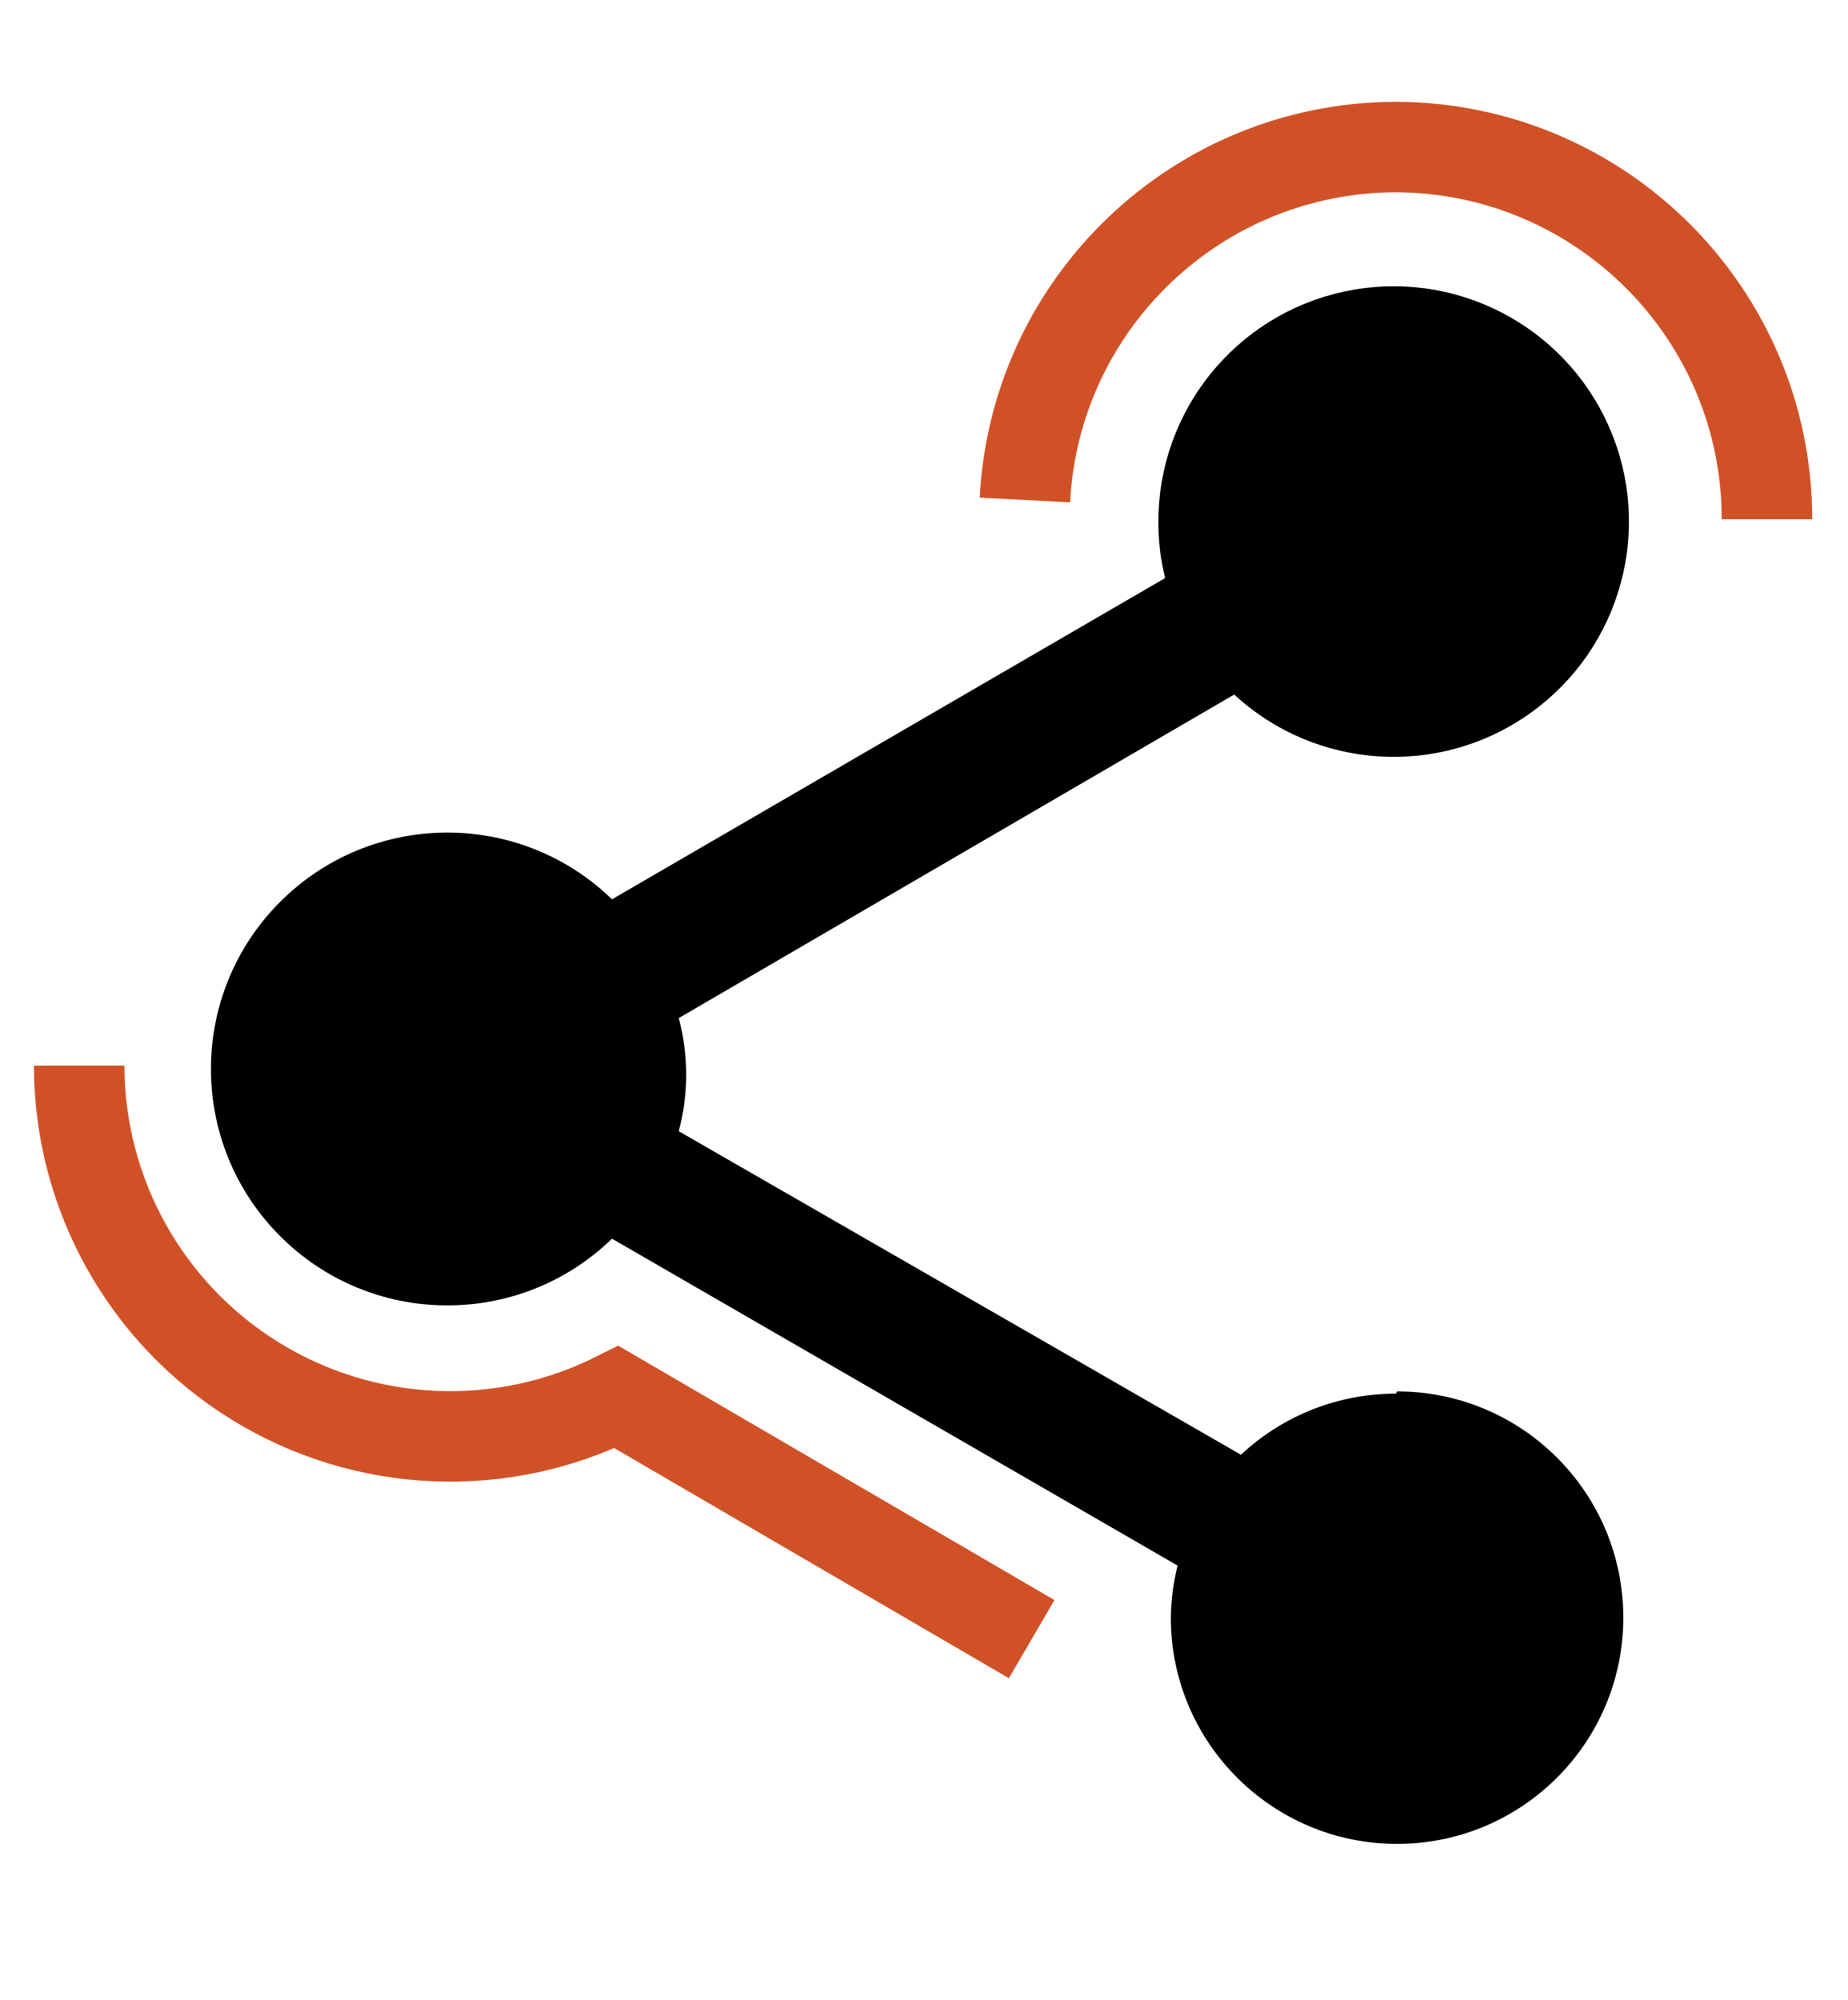
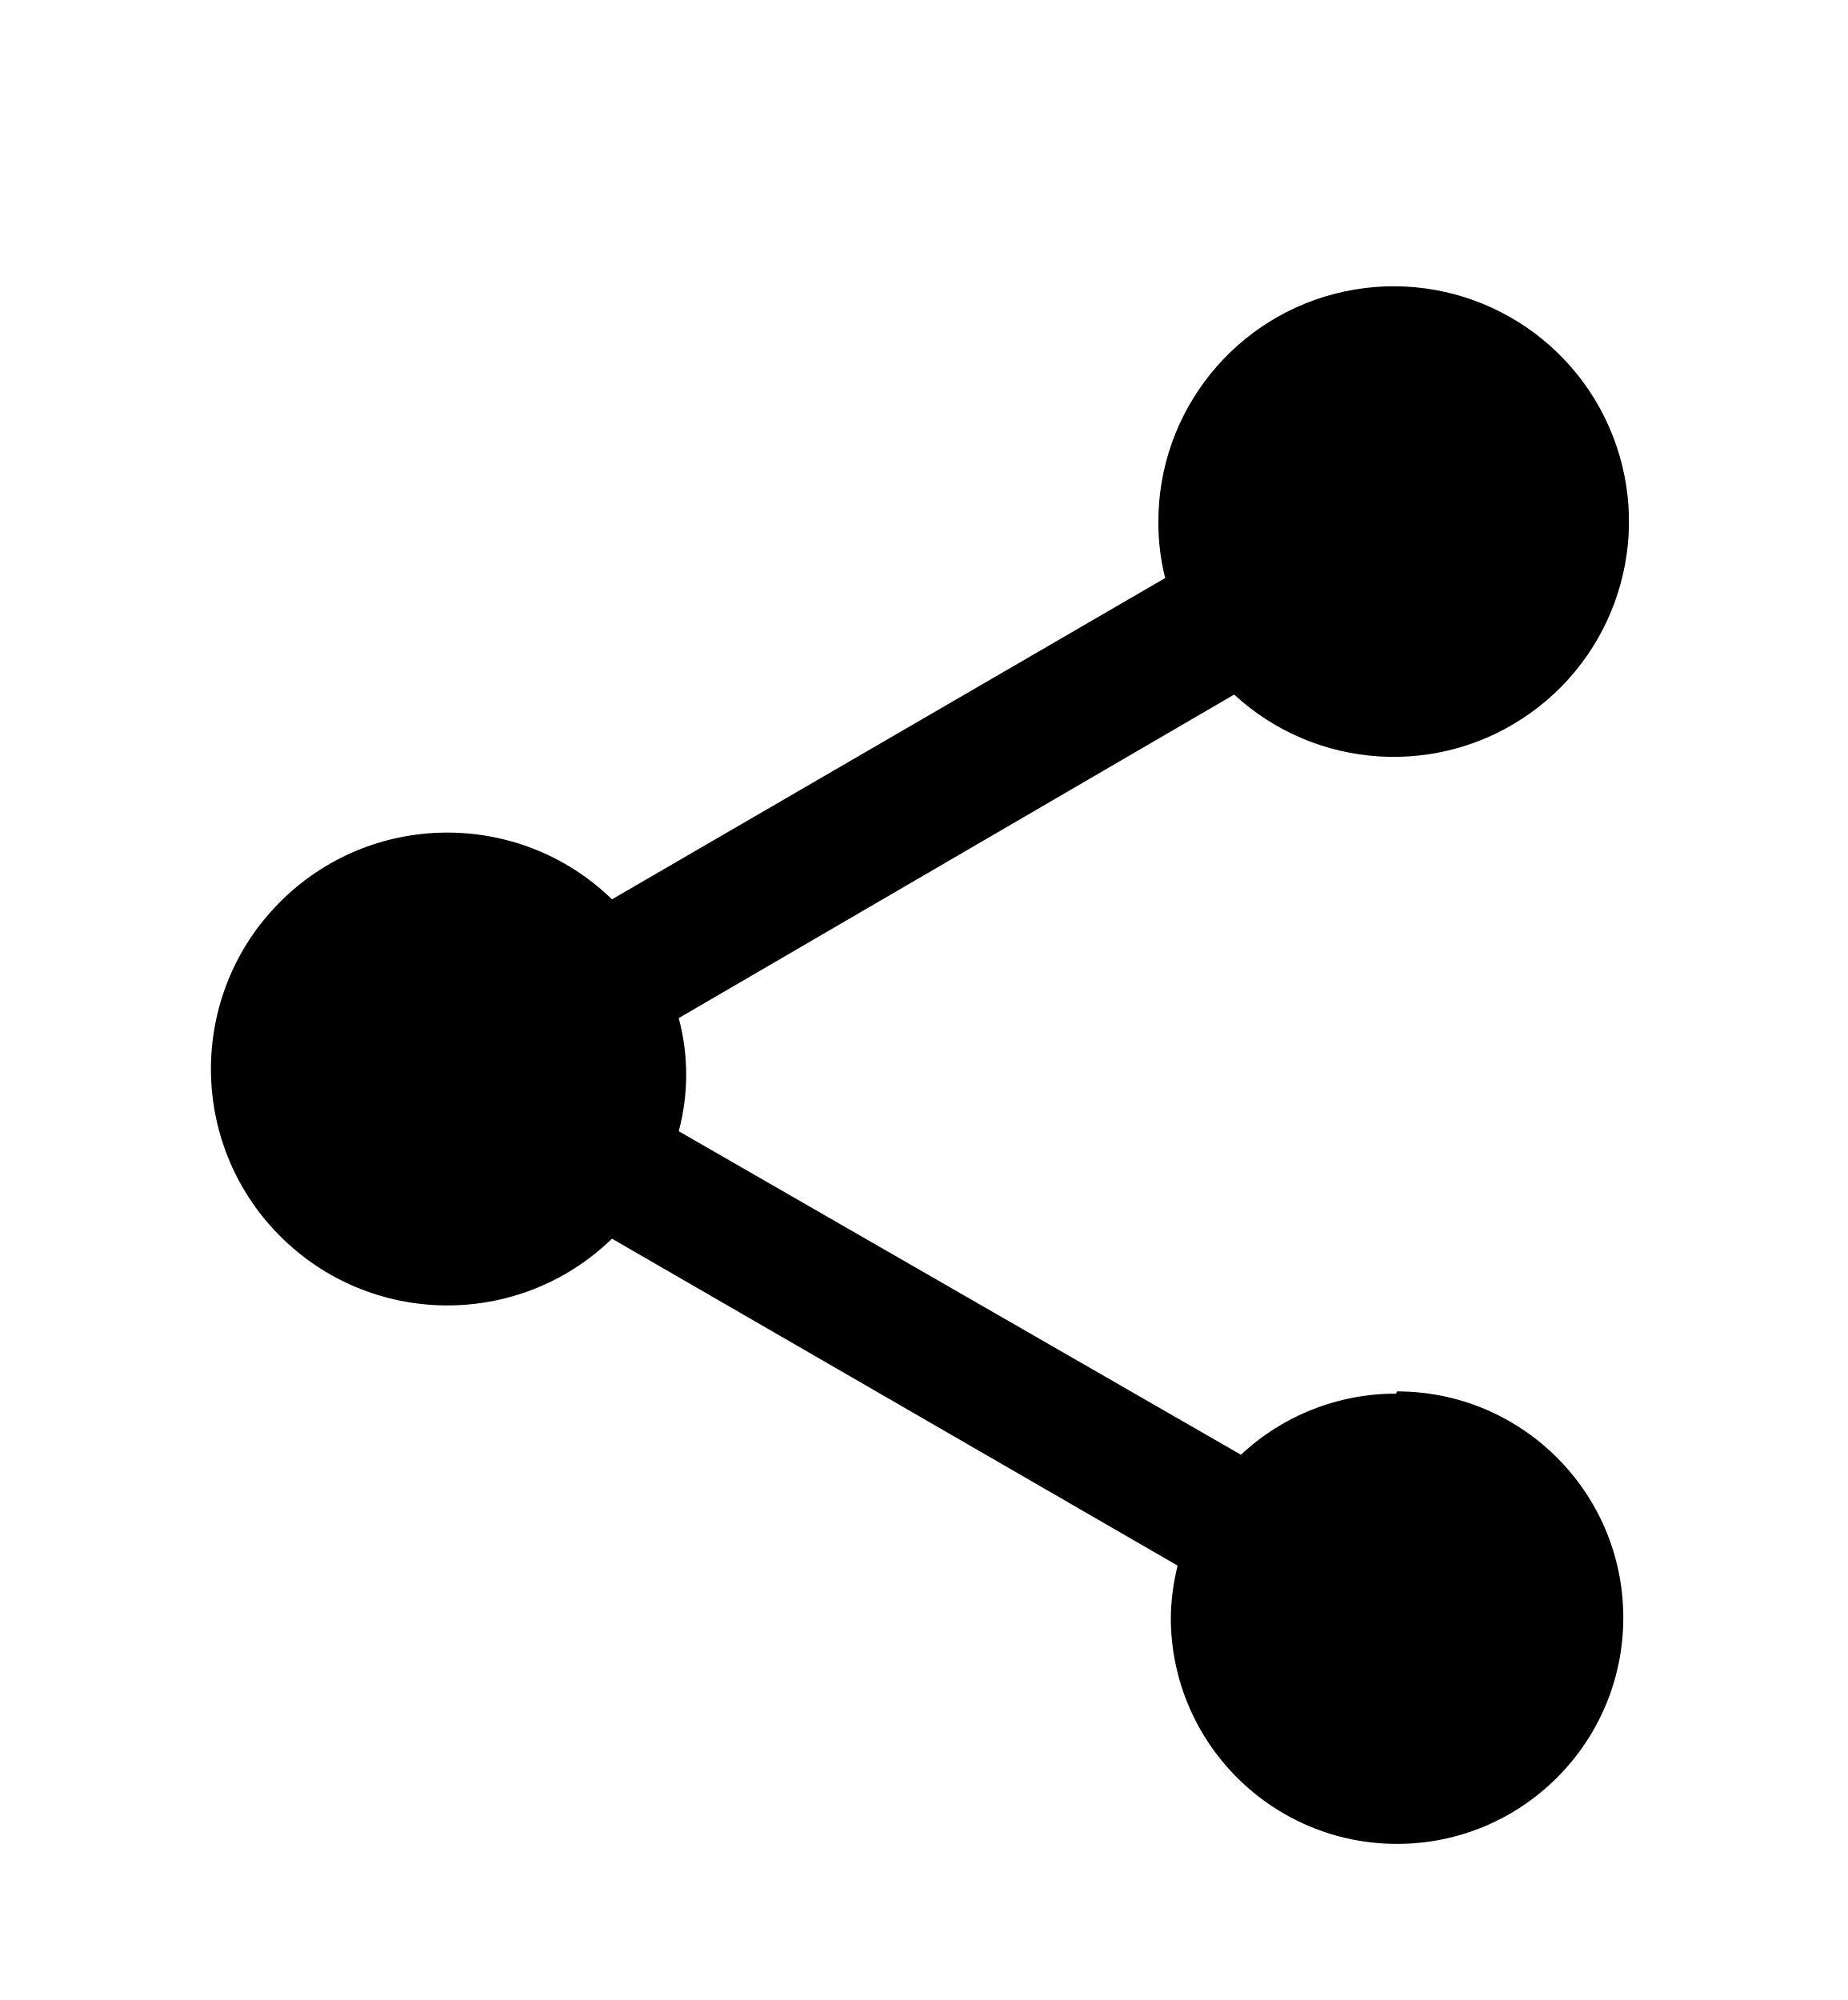
<svg xmlns="http://www.w3.org/2000/svg" viewBox="0 0 16.33 17.68">
  <defs>
-     <style>.cls-2{fill:none;stroke:#d15127;stroke-miterlimit:10;stroke-width:0.8px;}</style>
+     <style>.cls-2{fill:none;stroke-miterlimit:10;stroke-width:0.8px;}</style>
  </defs>
  <path d="M12.34,12.32a2,2,0,0,0-1.37.54L6,10A1.93,1.93,0,0,0,6,9l4.91-2.86a2.08,2.08,0,1,0-.67-1.52,2,2,0,0,0,.06.49L5.41,7.95a2.09,2.09,0,1,0,0,3l5,2.89a2,2,0,0,0-.06.46,2,2,0,1,0,2-2Z" />
  <path class="cls-2" d="M15.62,4.59A3.29,3.29,0,0,0,12.34,1.3h0A3.29,3.29,0,0,0,9.06,4.42m-8.36,5a3.28,3.28,0,0,0,4.75,2.93l3.67,2.14" />
</svg>
